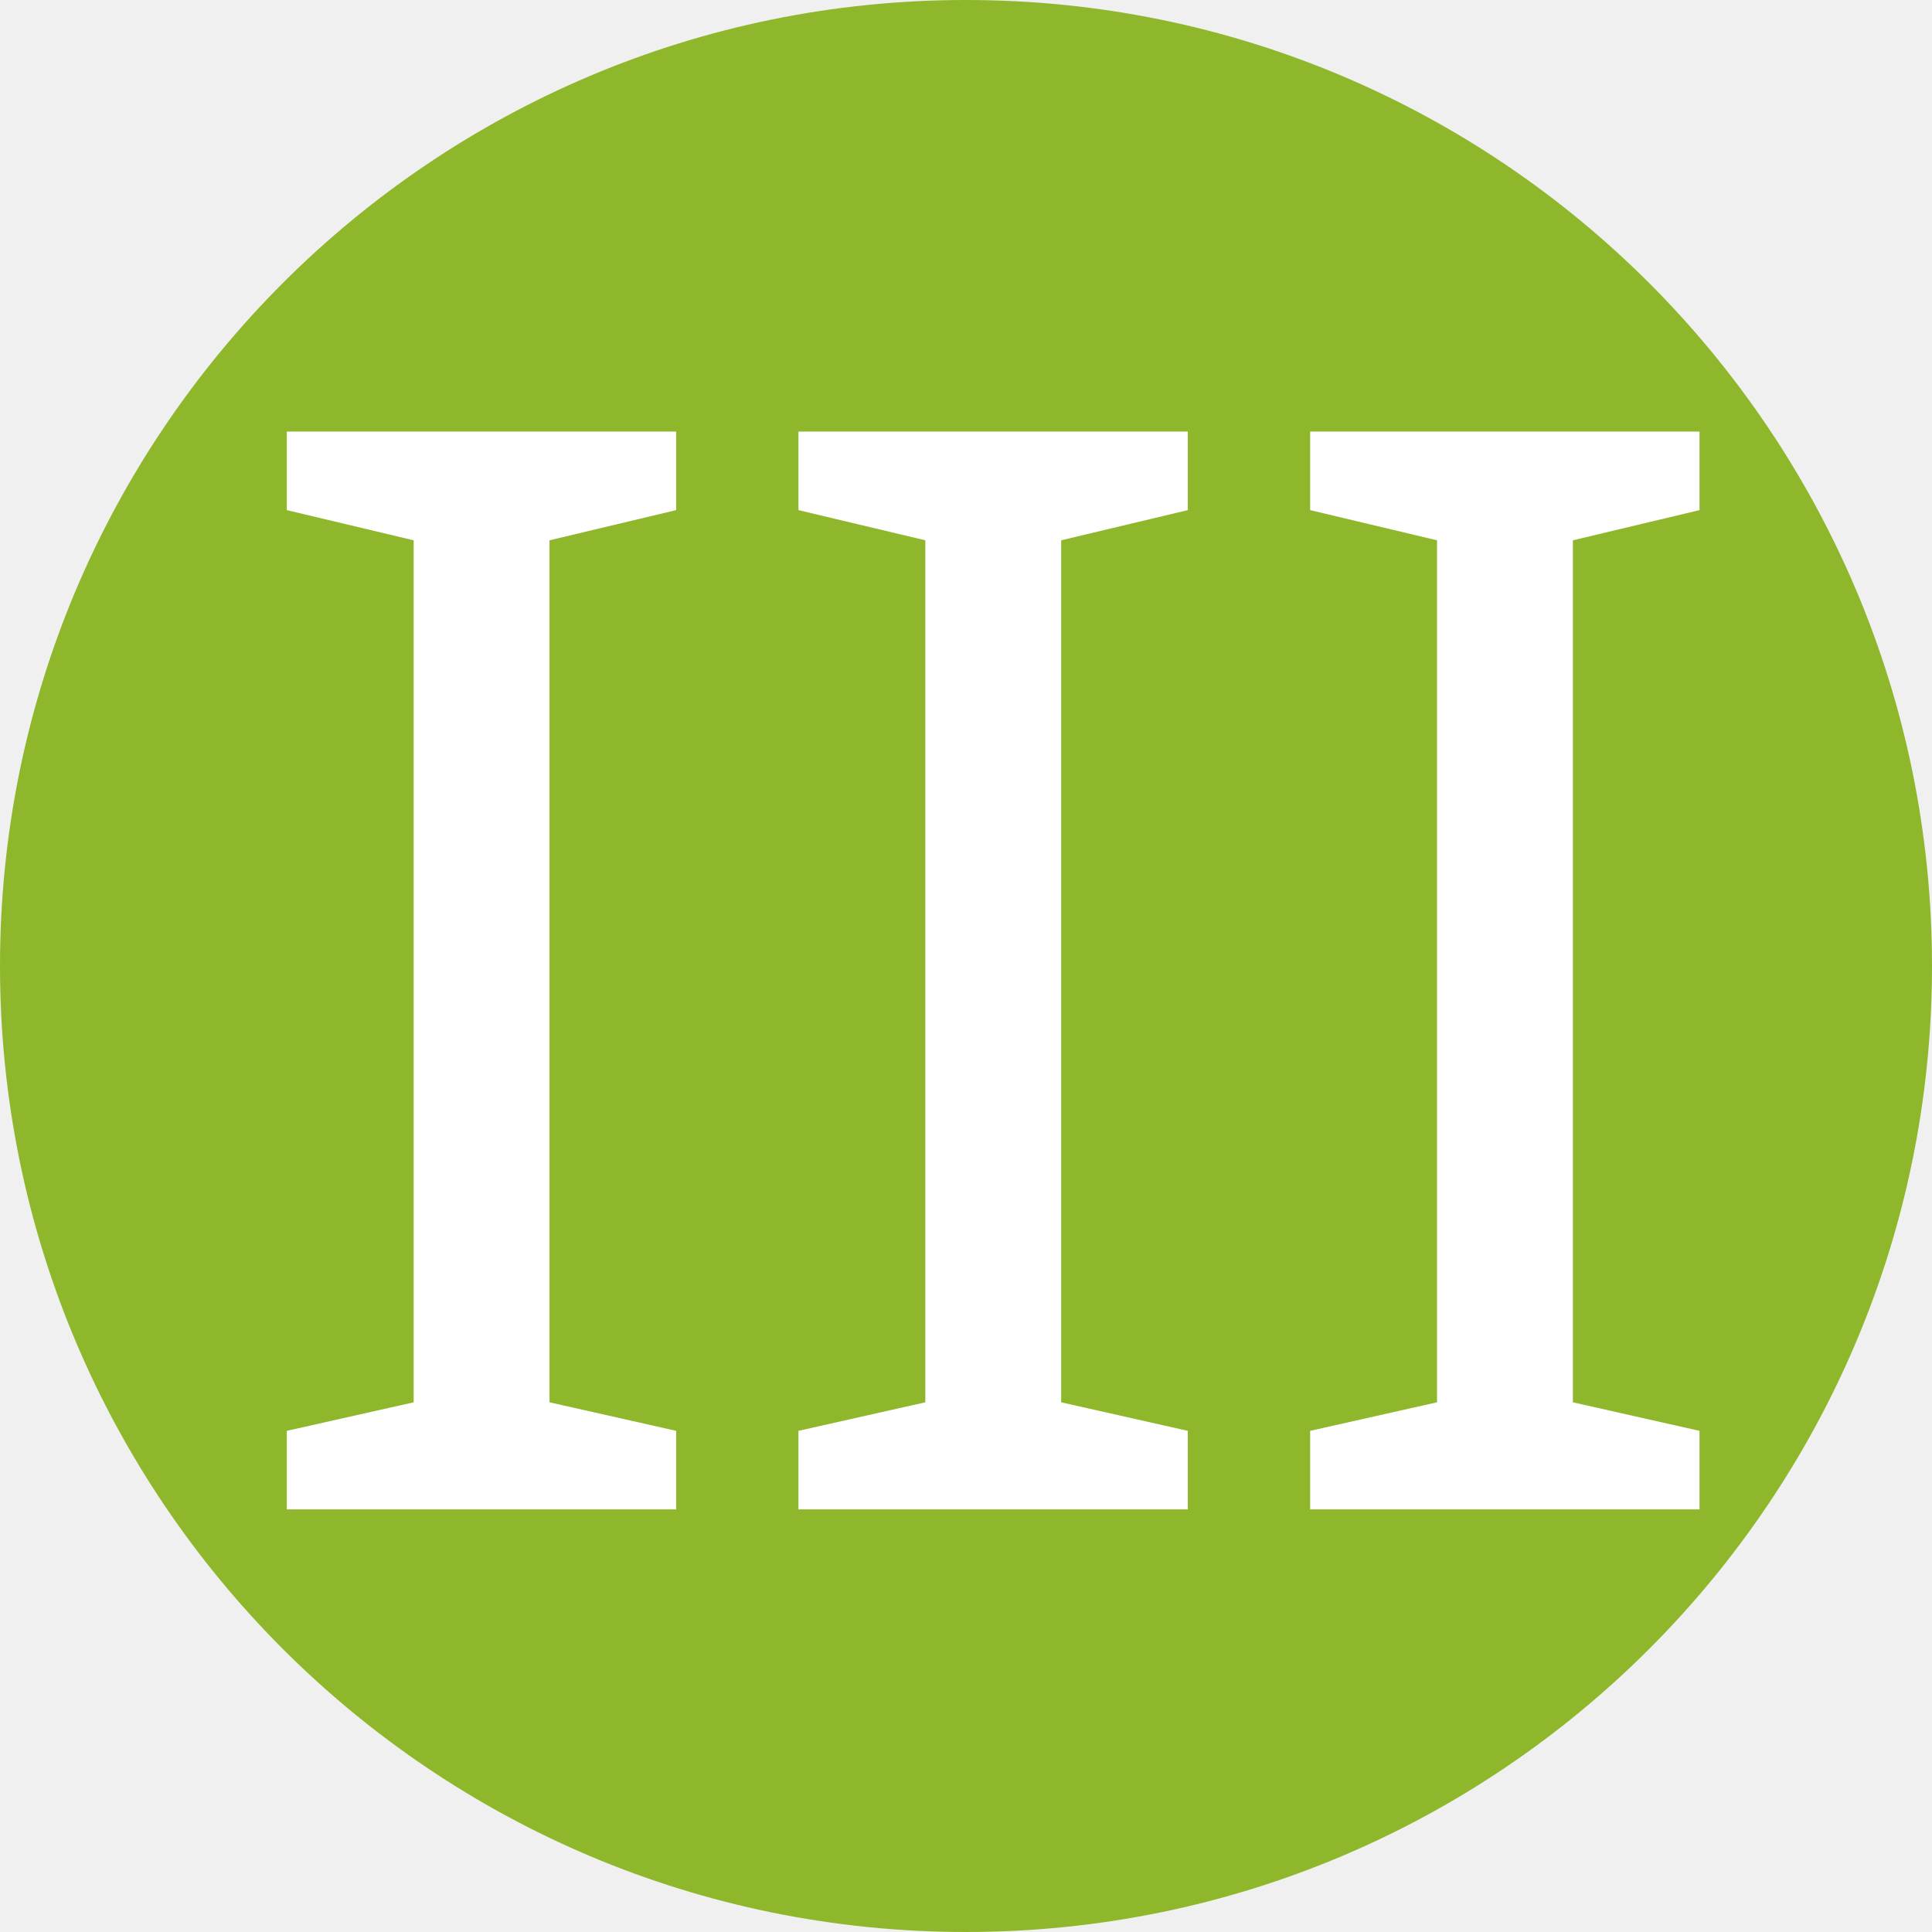
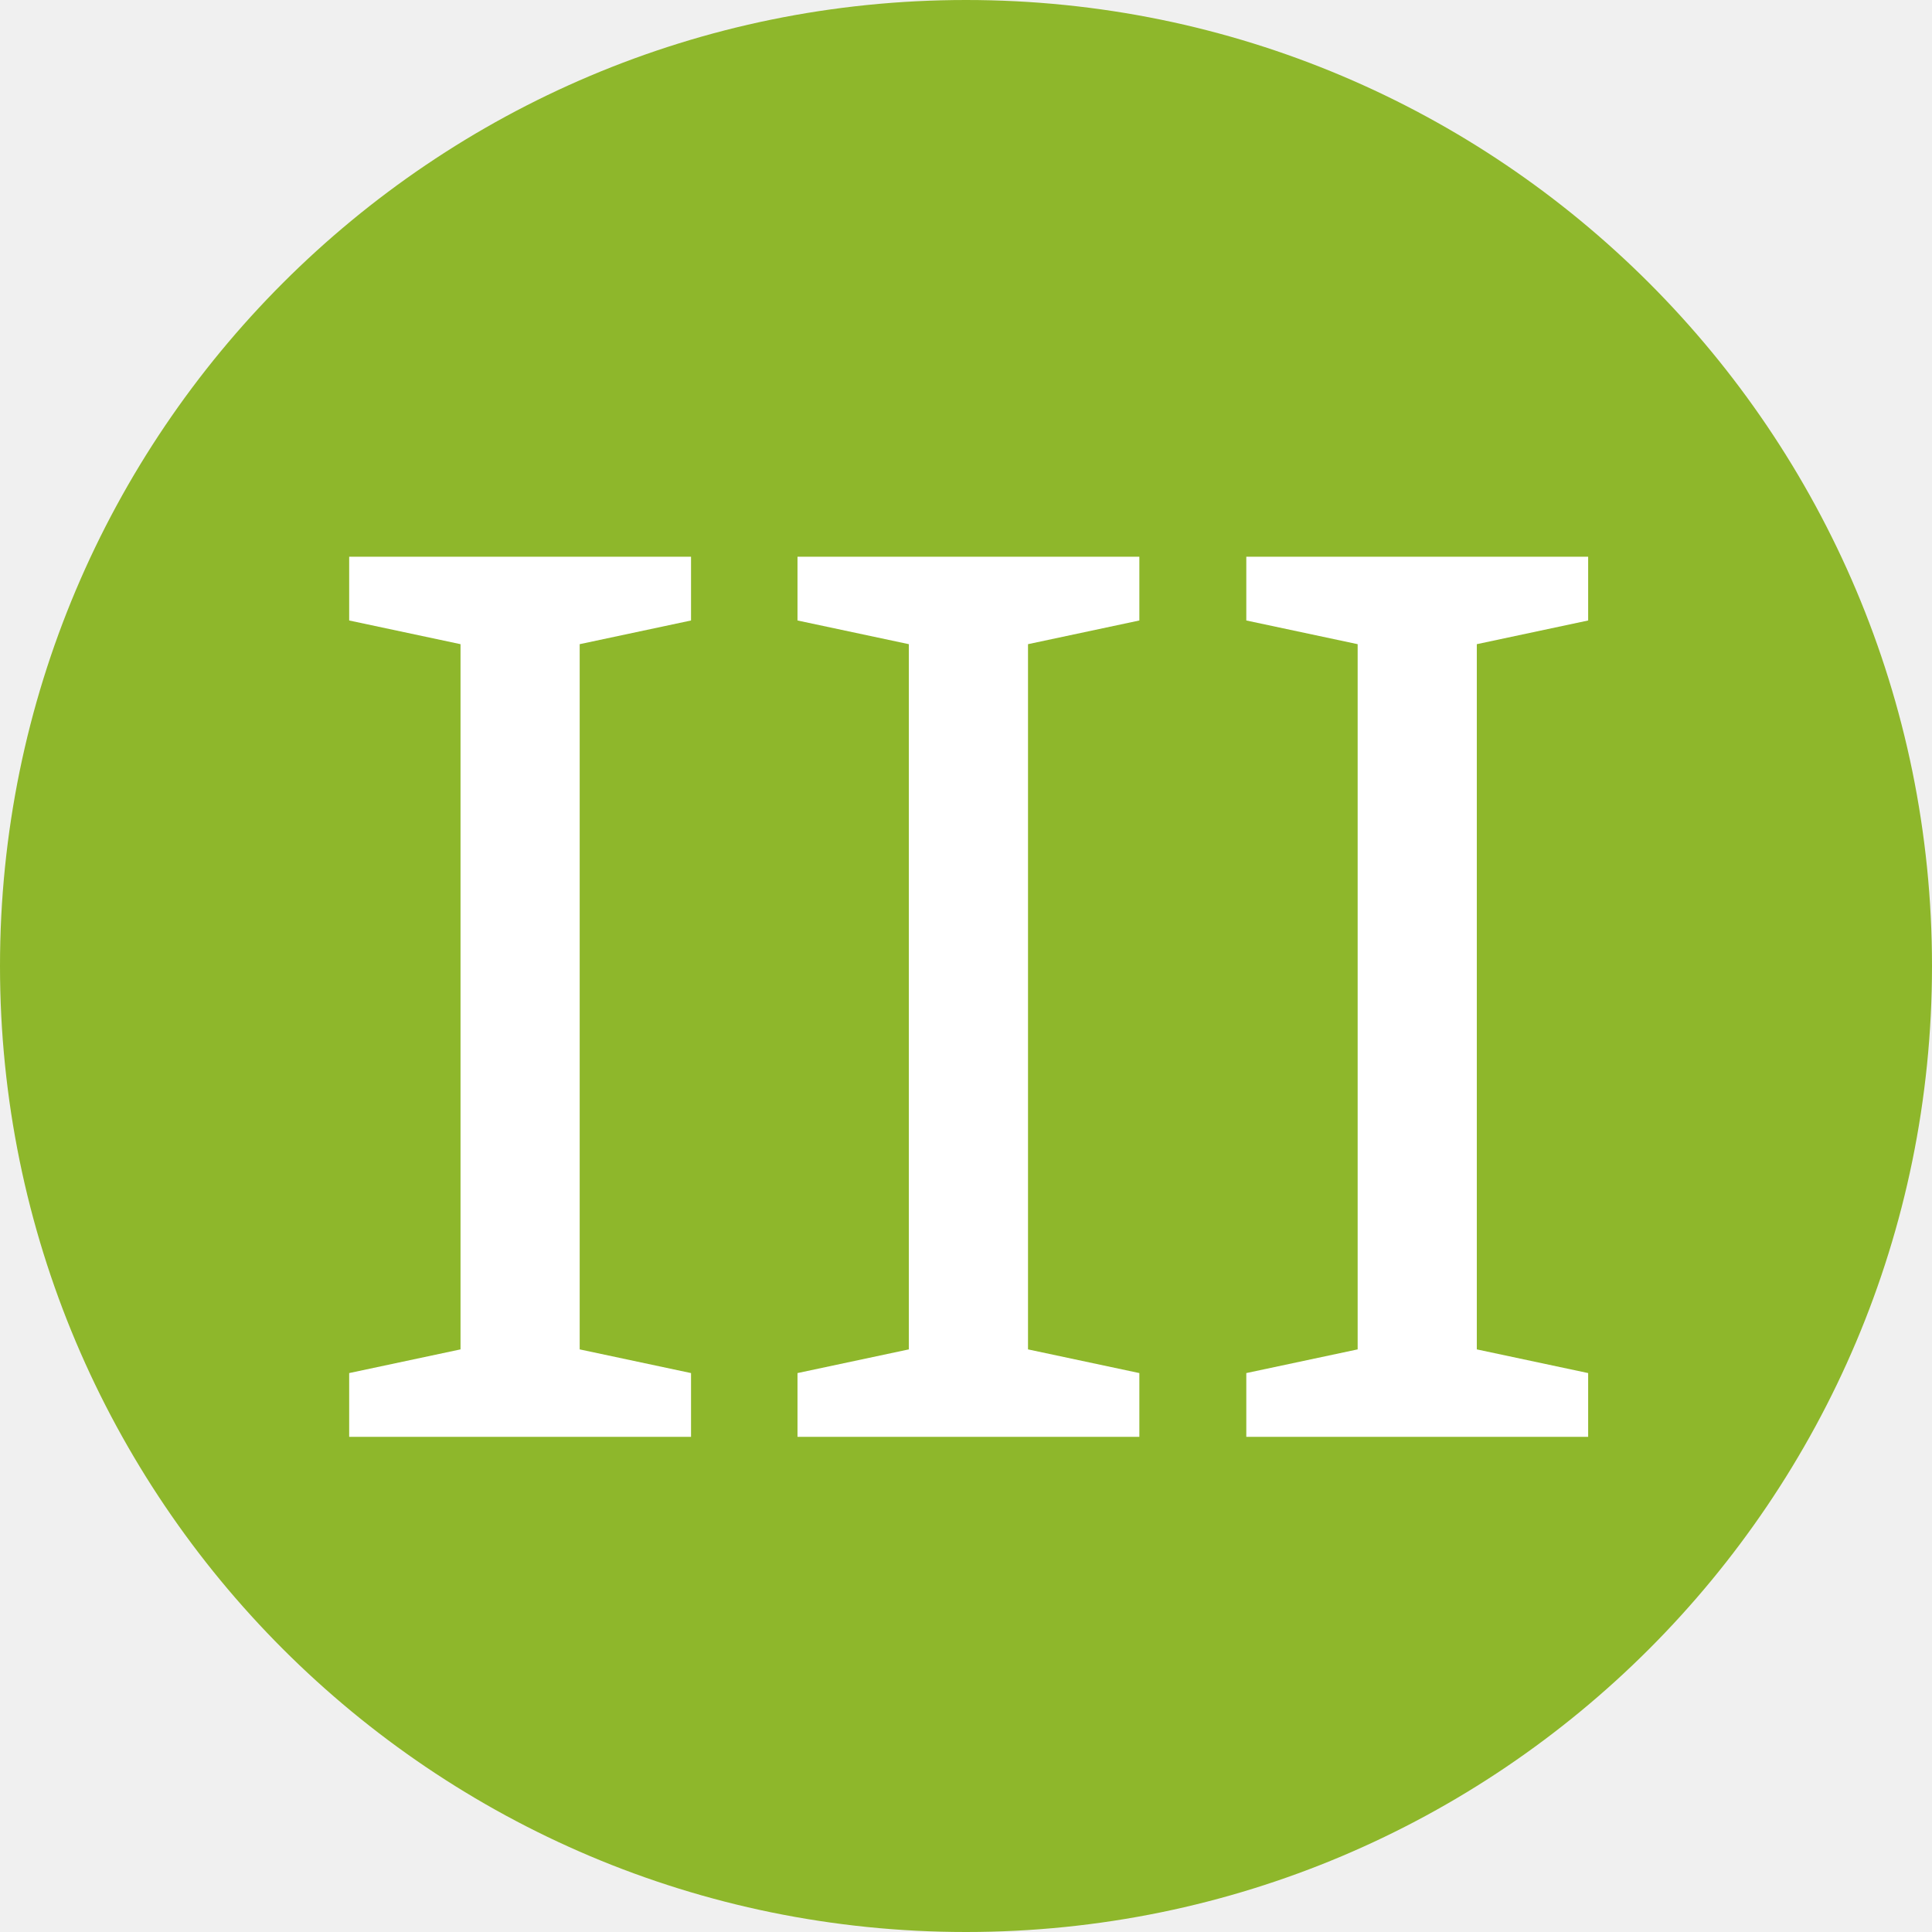
- <svg xmlns="http://www.w3.org/2000/svg" id="Layer_1" style="enable-background:new 0 0 128 128;" version="1.1" viewBox="0 0 128 128" xml:space="preserve">
-   <defs id="defs15" />
+ <svg xmlns="http://www.w3.org/2000/svg" id="Layer_1" version="1.1" viewBox="0 0 16 16" xml:space="preserve" width="16" height="16">
+   <defs id="defs15">
+ </defs>
  <style type="text/css" id="style2">
	.st0{fill:#31AF91;}
	.st1{fill:#FFFFFF;}
</style>
-   <g id="g6" style="fill:#8eb72b;fill-opacity:1">
+   <g id="g6" style="fill:#8eb72b;fill-opacity:1" transform="scale(0.125,0.125)">
    <circle class="st0" cx="64" cy="64" r="64" id="circle4" style="fill:#8eb72b;fill-opacity:1" />
  </g>
-   <text xml:space="preserve" style="font-style:normal;font-variant:normal;font-weight:normal;font-stretch:normal;font-size:100px;line-height:1.35;font-family:Rubik;-inkscape-font-specification:'Rubik, Normal';font-variant-ligatures:normal;font-variant-caps:normal;font-variant-numeric:normal;font-variant-east-asian:normal;fill:#ffffff;fill-opacity:1;stroke:none" x="27.58" y="106" id="text3074">
-     <tspan id="tspan3072" x="15" y="100">III</tspan>
+   <text xml:space="preserve" style="font-style:normal;font-variant:normal;font-weight:normal;font-stretch:normal;font-size:10.581px;line-height:1.35;font-family:Rubik;-inkscape-font-specification:'Rubik, Normal';fill:#ffffff;fill-opacity:1;stroke:none" x="2.372" y="12.318" id="text3074" transform="scale(1.03537,0.9658381)">
+     <tspan id="tspan3072" x="2.372" y="12.318">III</tspan>
  </text>
</svg>
